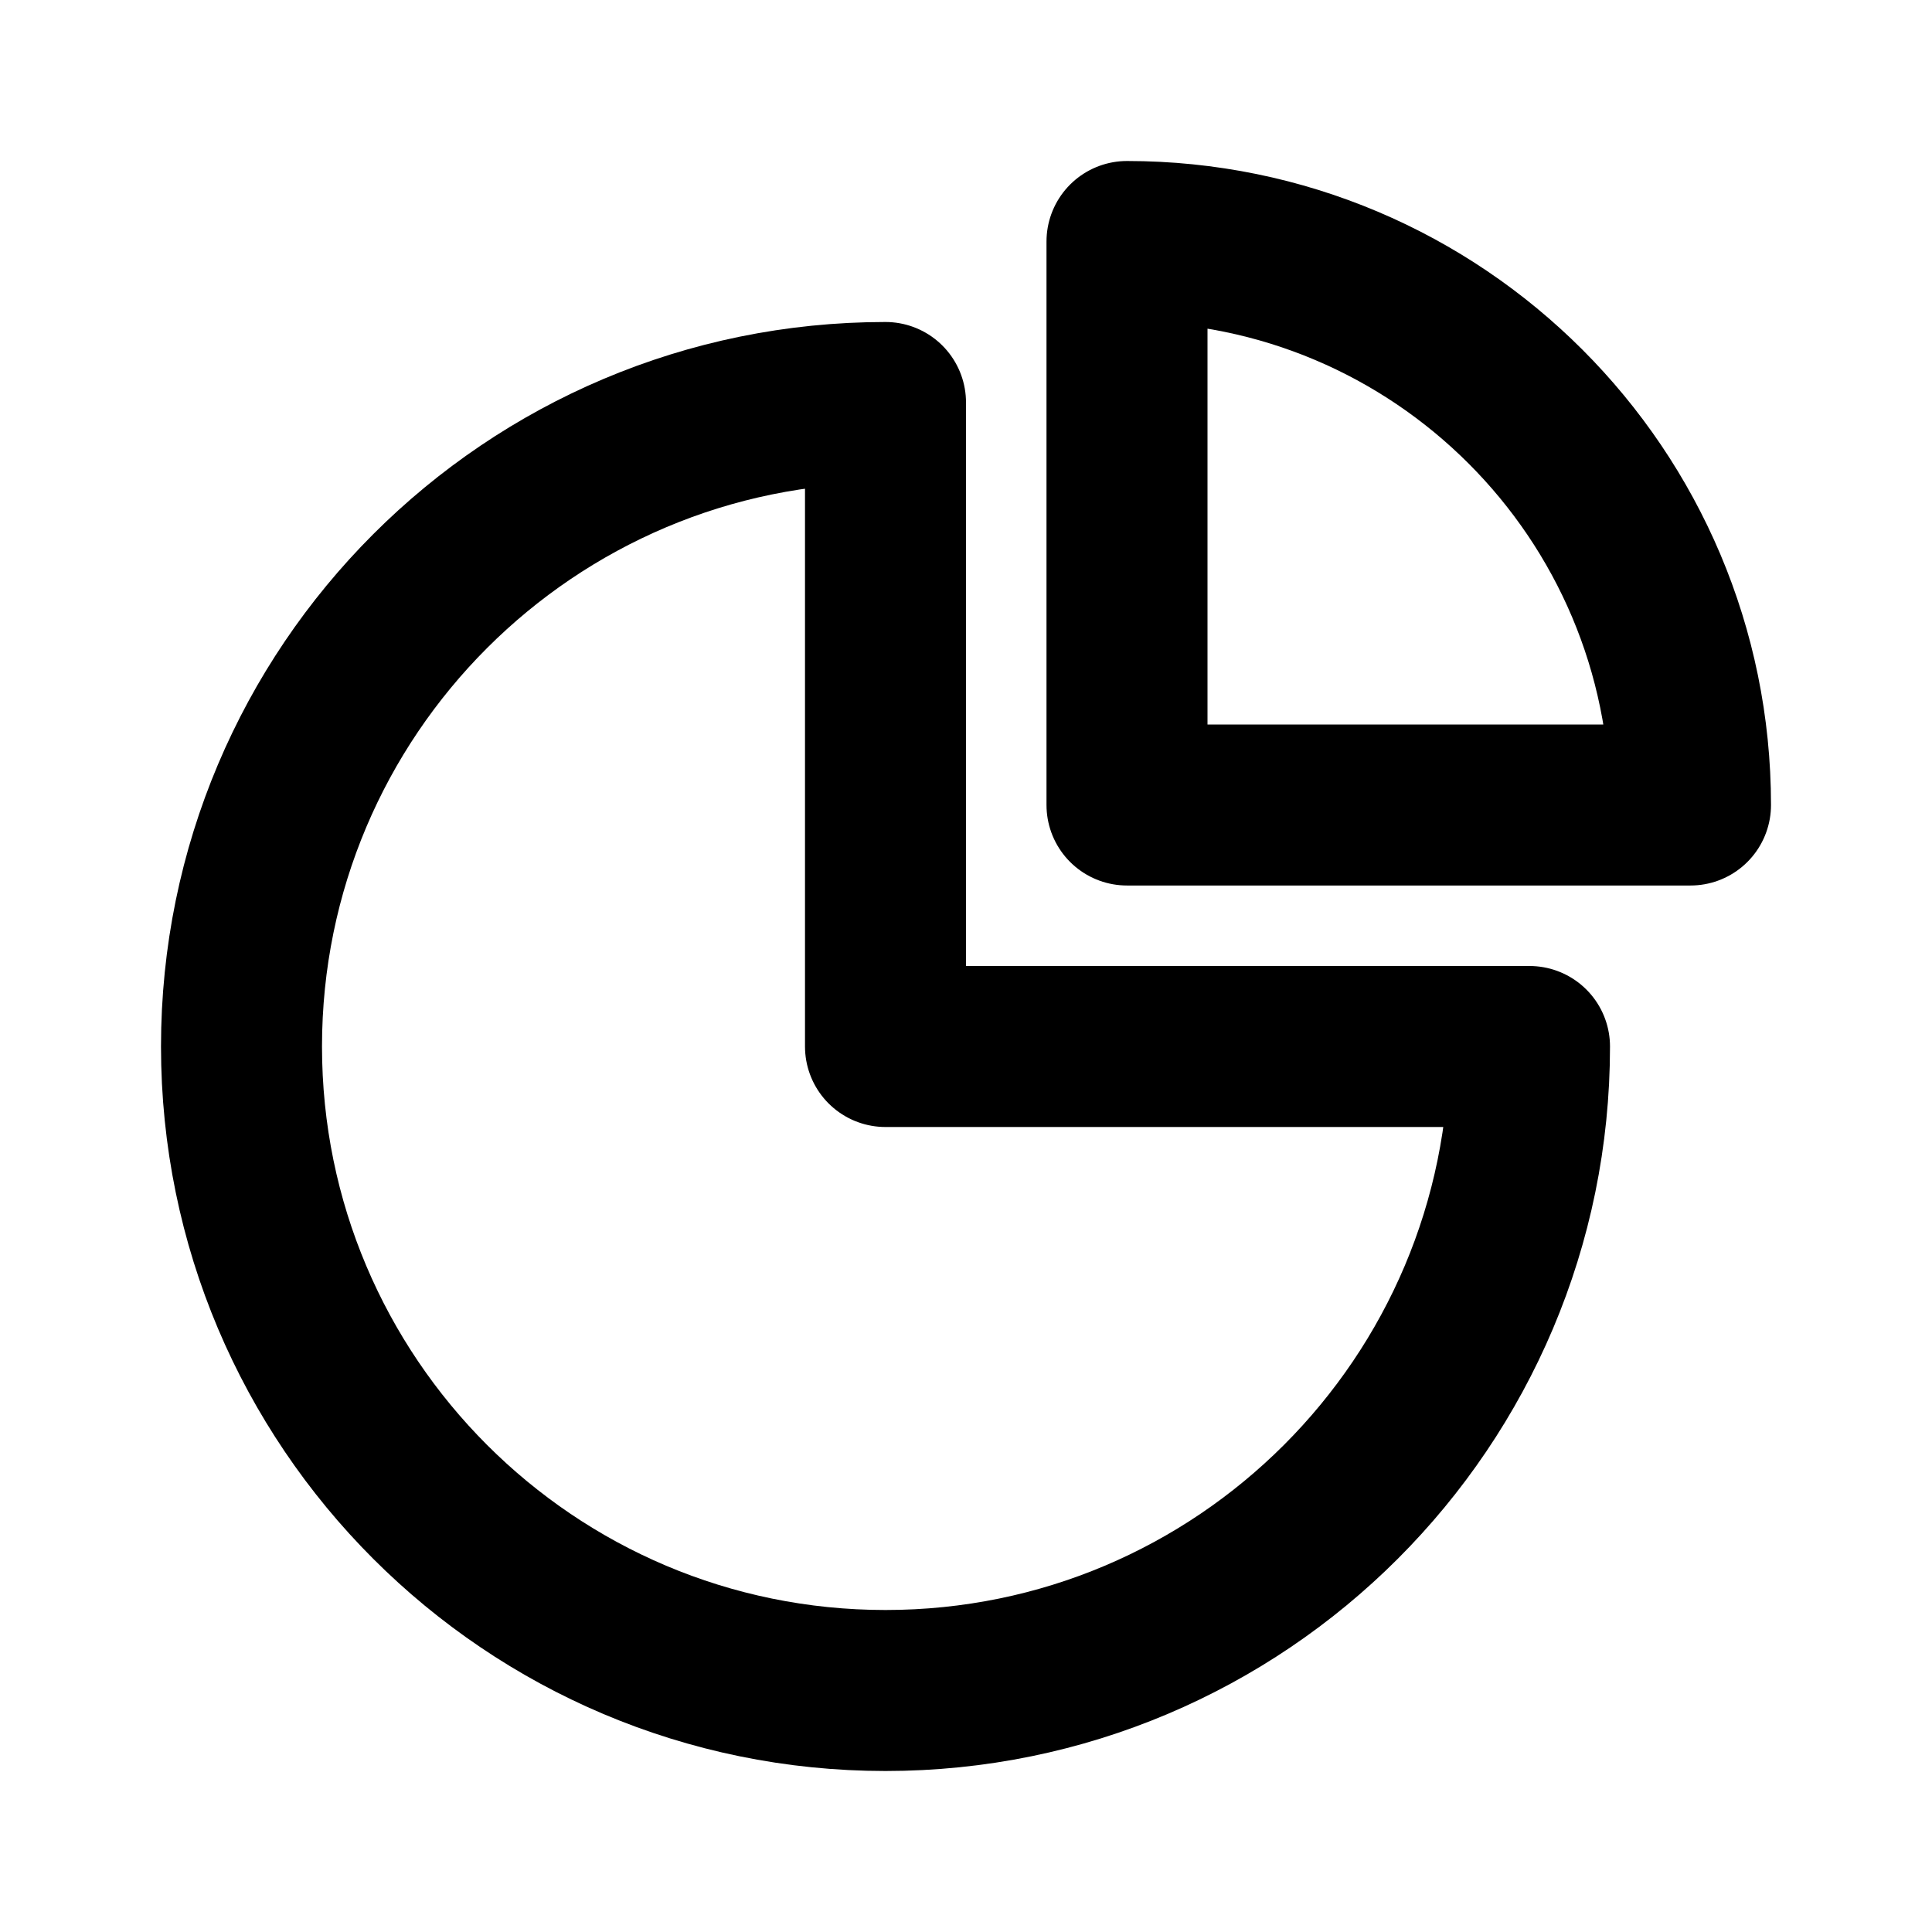
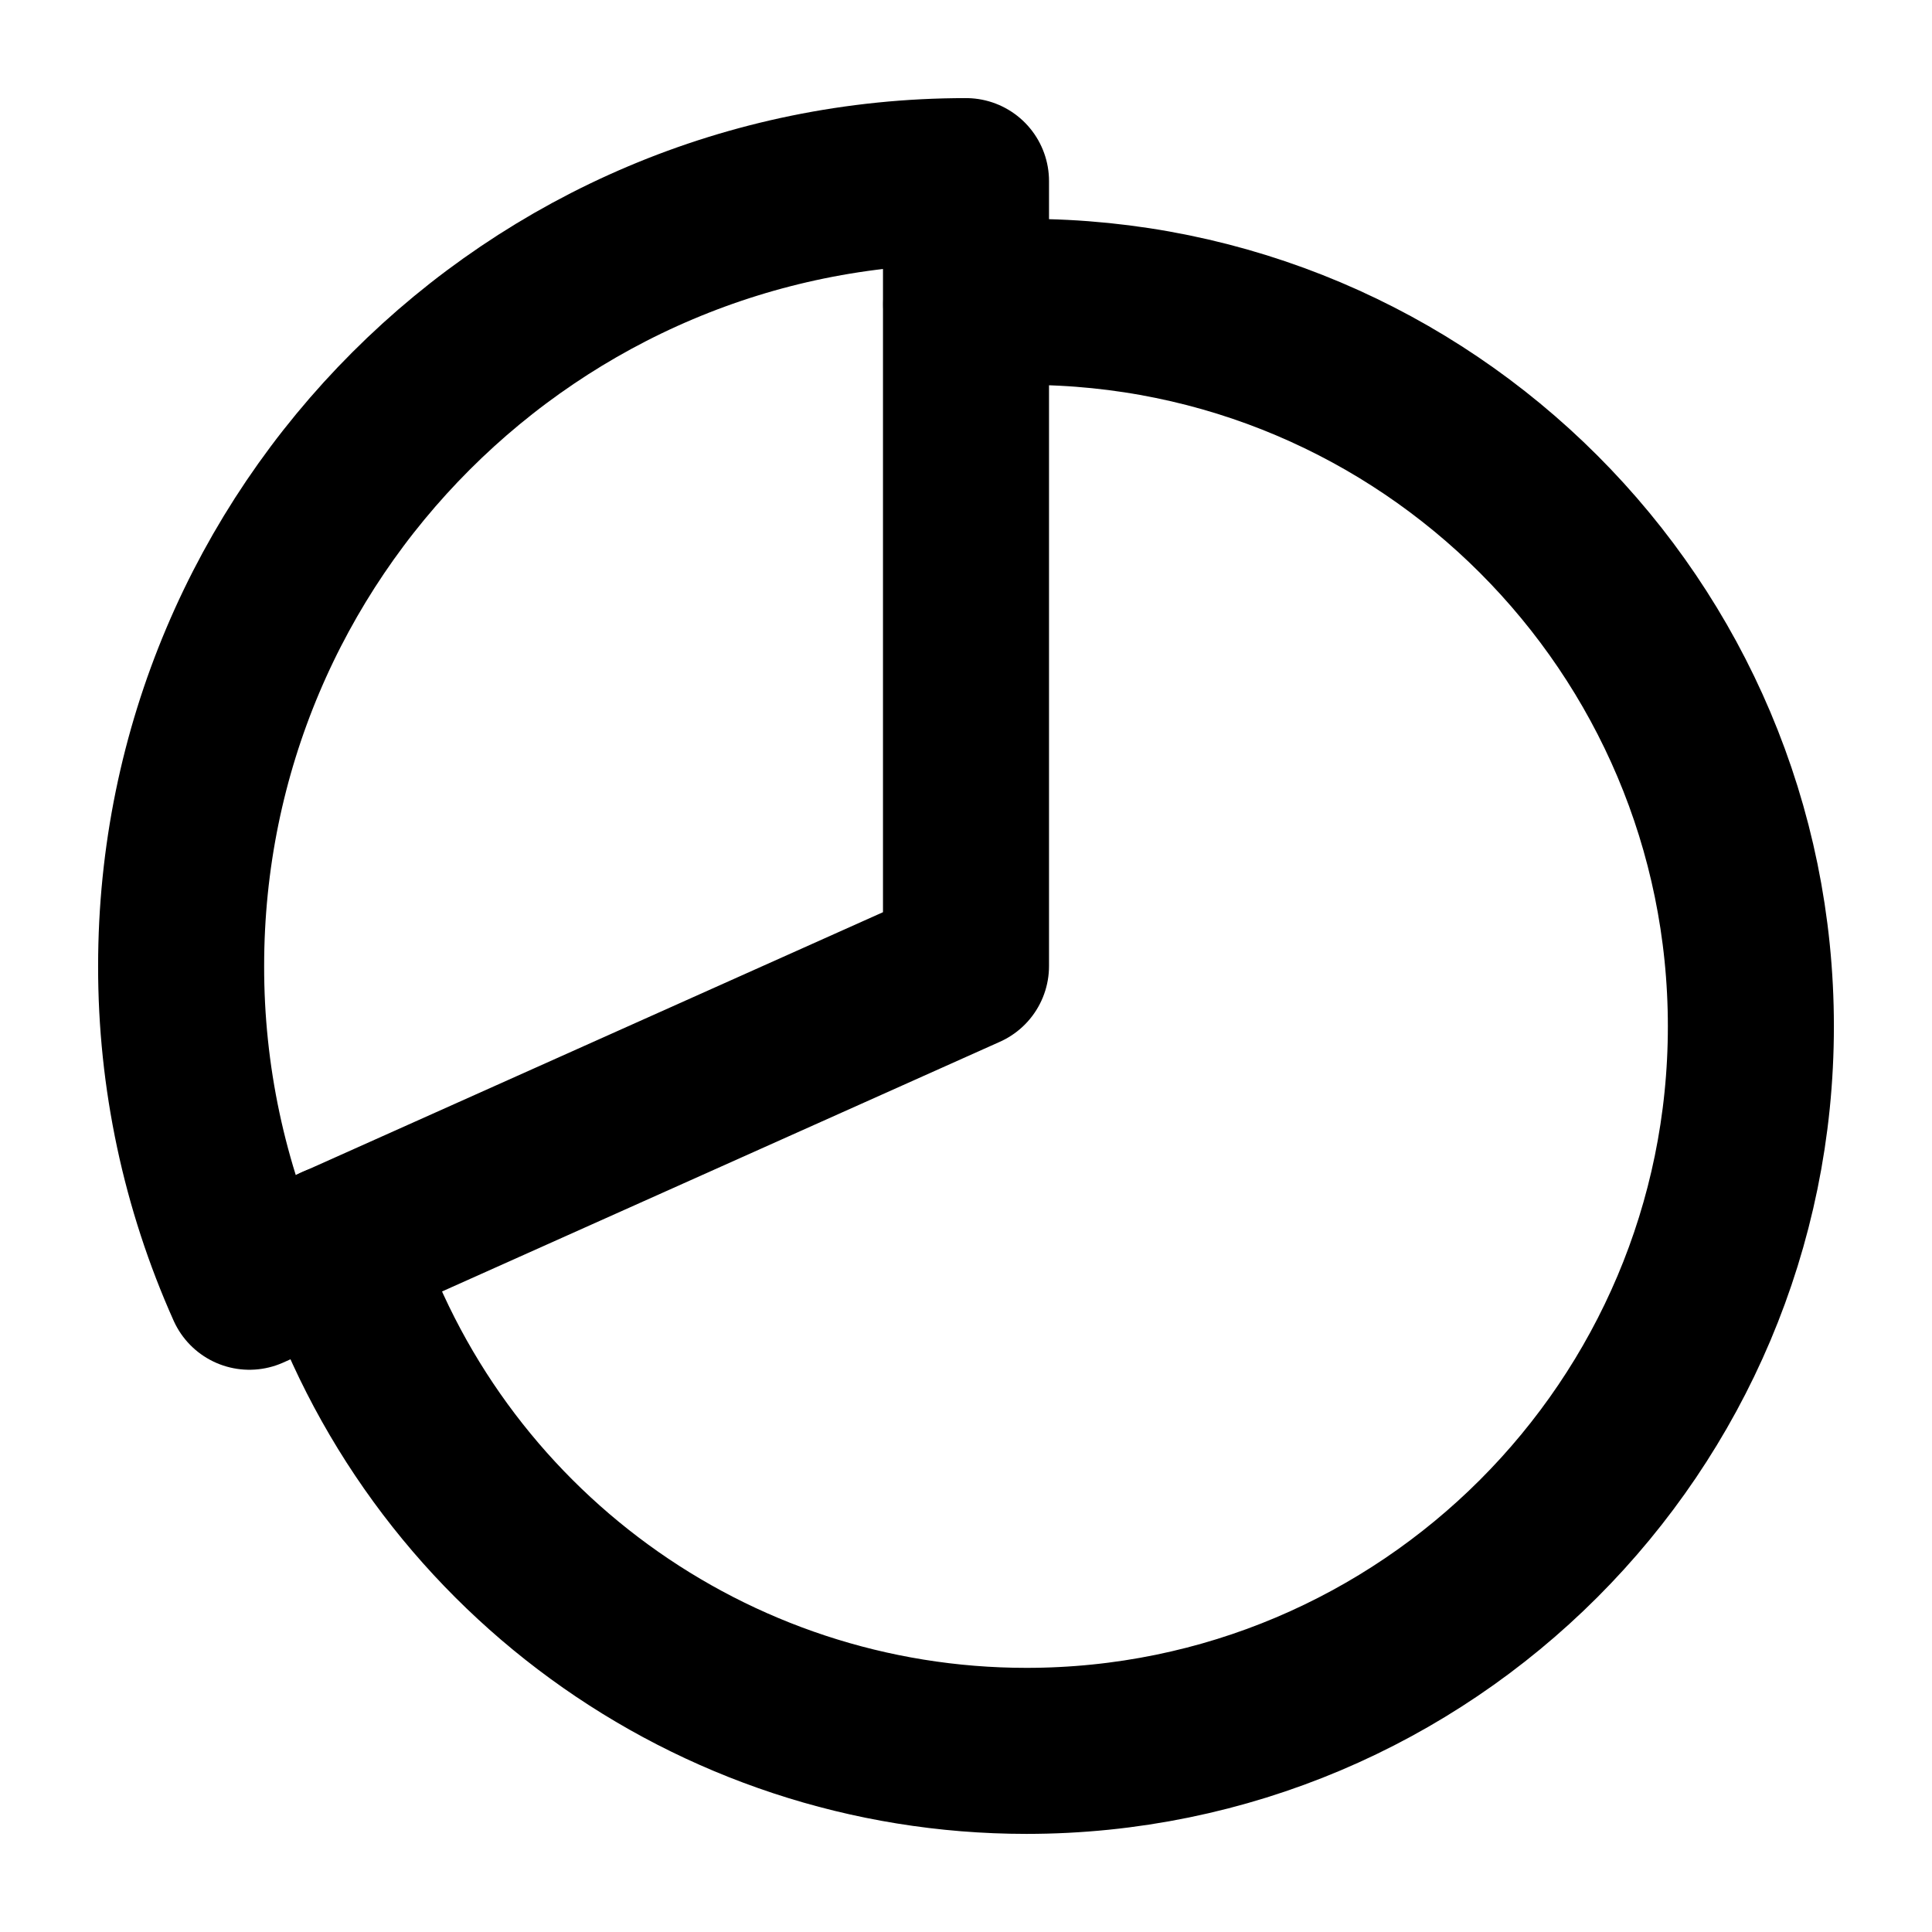
- <svg xmlns="http://www.w3.org/2000/svg" width="800px" height="800px" viewBox="0 0 24 24" fill="none">
-   <path d="M21 10C21 6.134 17.866 3 14 3V10H21Z" stroke="#000000" stroke-width="2" stroke-linecap="round" stroke-linejoin="round" />
-   <path d="M11 21C15.418 21 19 17.418 19 13H11V5C6.582 5 3 8.582 3 13C3 17.418 6.582 21 11 21Z" stroke="#000000" stroke-width="2" stroke-linecap="round" stroke-linejoin="round" />
+ <svg xmlns="http://www.w3.org/2000/svg" viewBox="0 0 512 512">
+   <path d="M256.05 80.65Q263.94 80 272 80c106 0 192 86 192 192s-86 192-192 192A192.09 192.09 0 0189.12 330.65" fill="none" stroke="currentColor" stroke-linecap="round" stroke-miterlimit="10" stroke-width="44" />
+   <path d="M256 48C141.12 48 48 141.12 48 256a207.29 207.29 0 0018.09 85L256 256z" fill="none" stroke="currentColor" stroke-linecap="round" stroke-linejoin="round" stroke-width="44" />
</svg>
